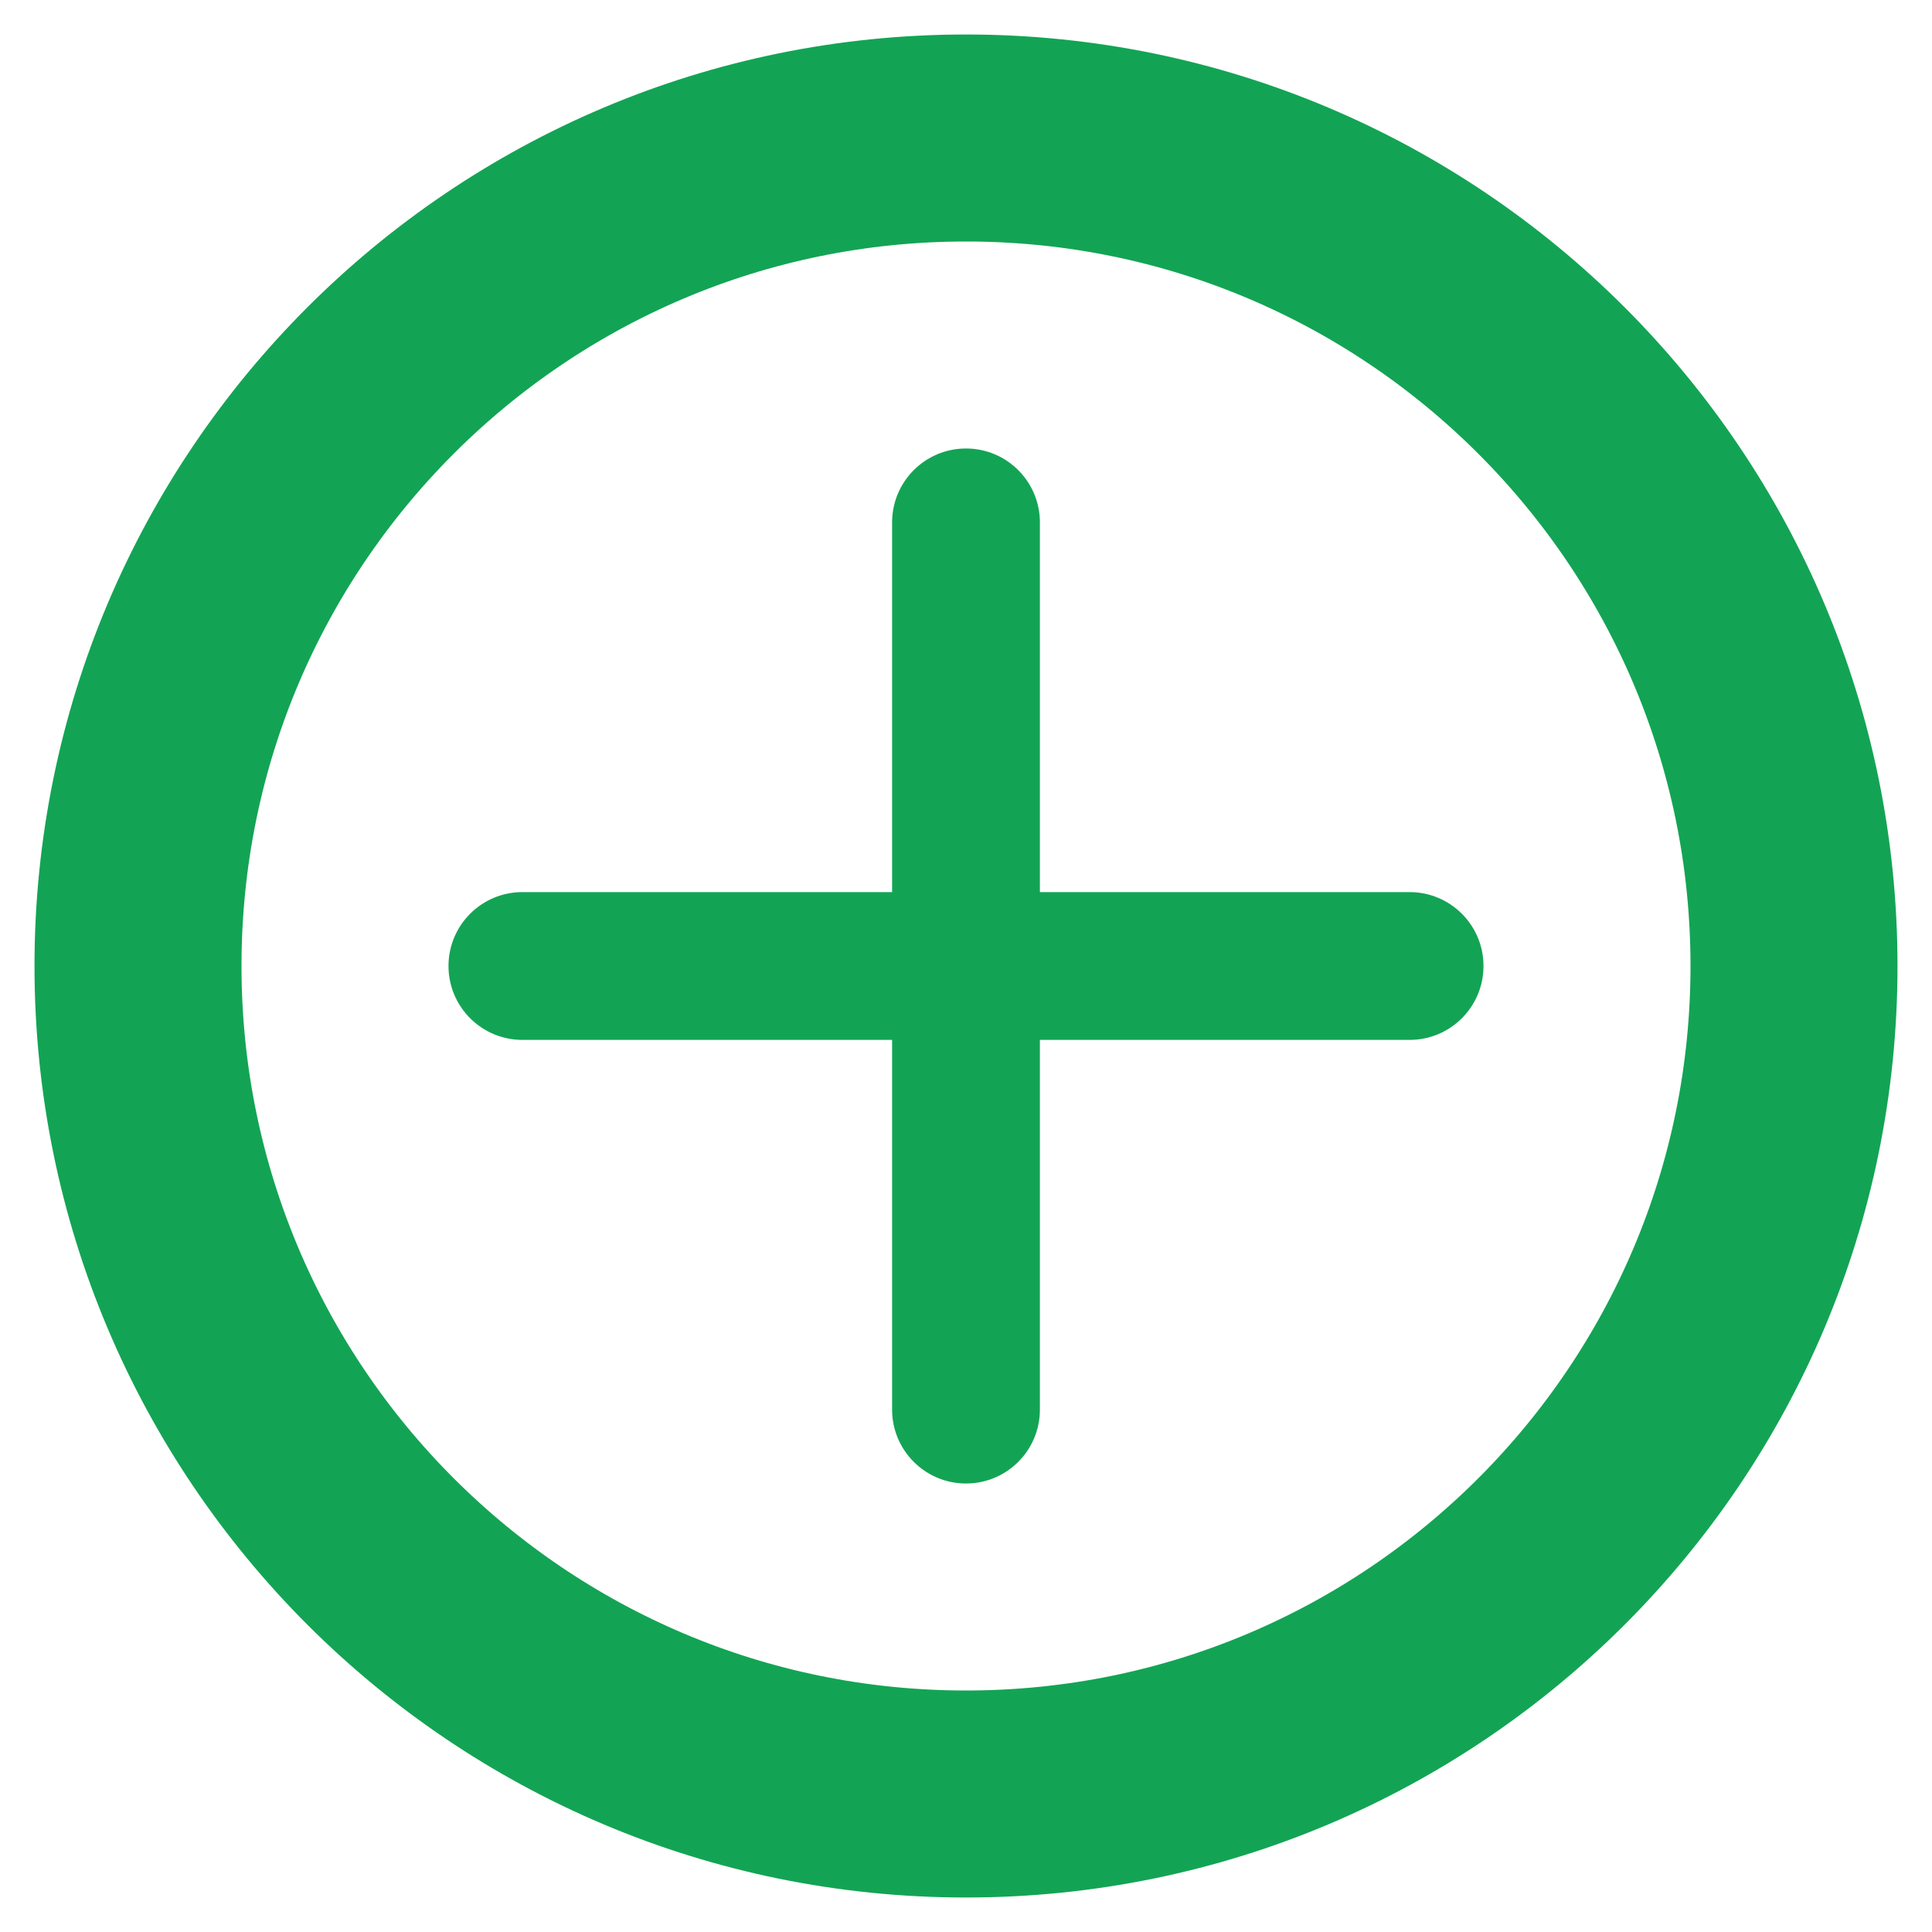
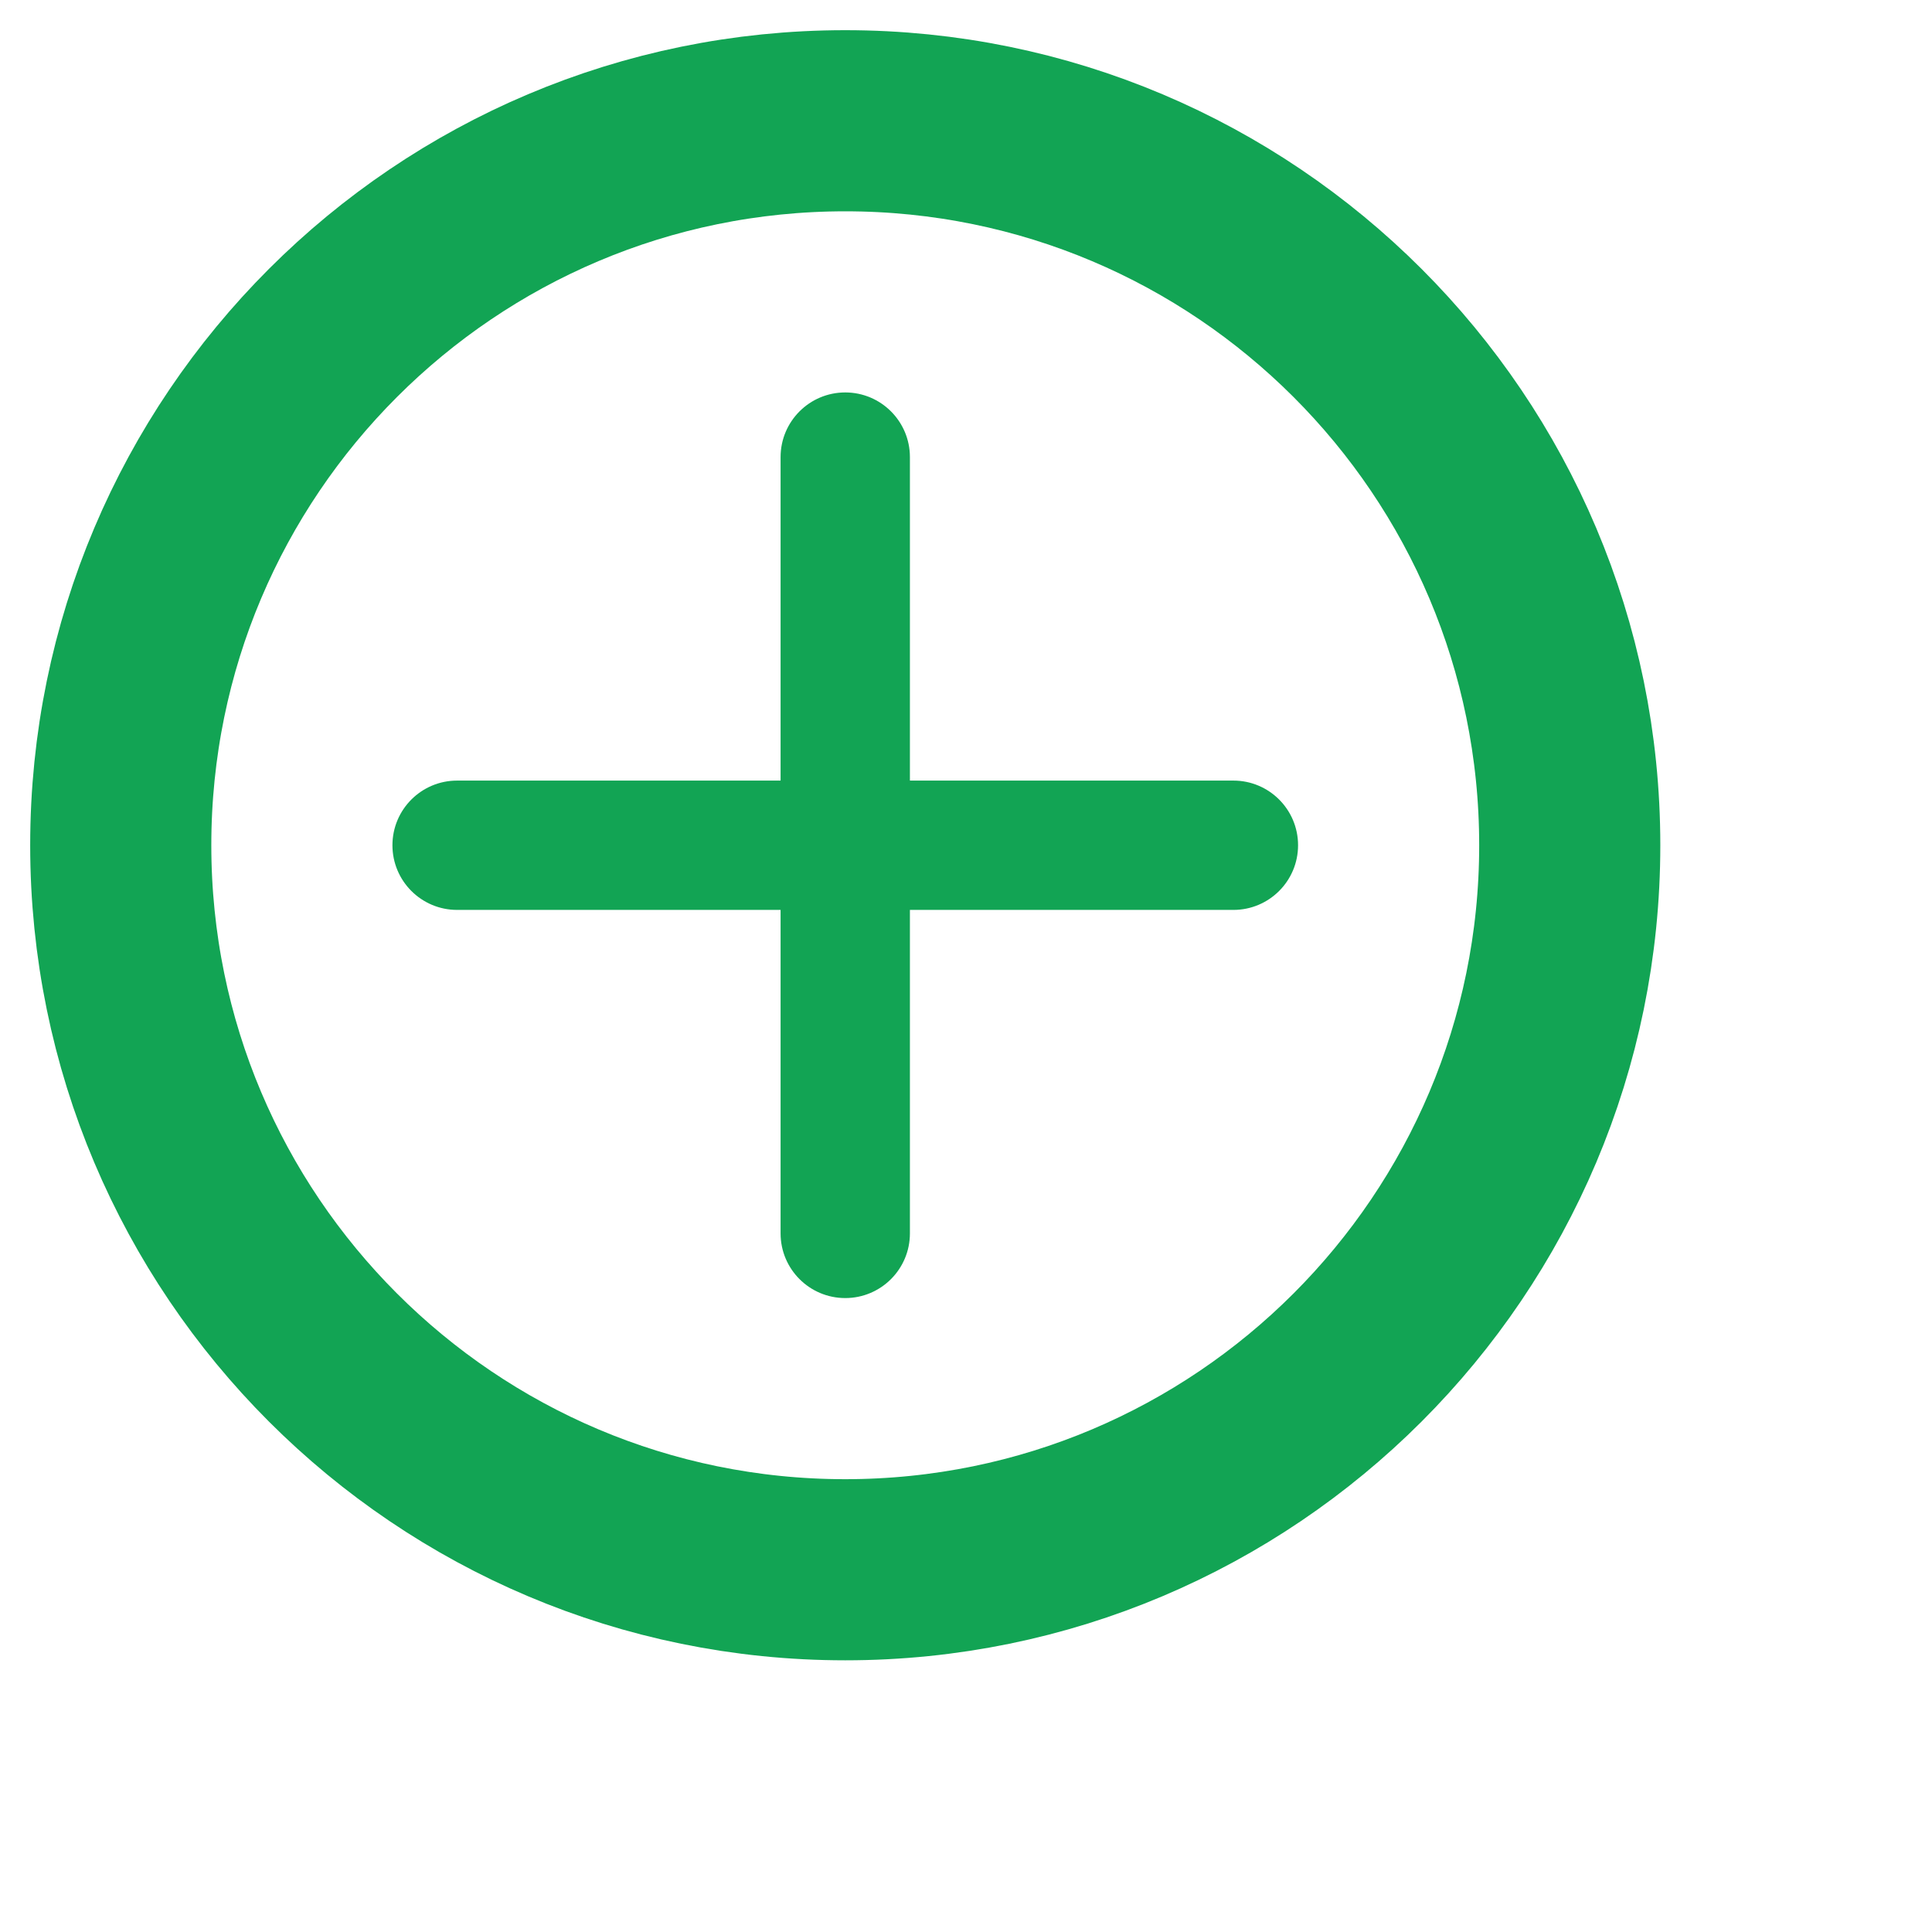
- <svg xmlns="http://www.w3.org/2000/svg" width="28" height="28" viewBox="0 0 28 28" fill="none">
+ <svg xmlns="http://www.w3.org/2000/svg" width="32" height="32" viewBox="0 0 32 32" fill="none">
  <path d="M14 2C7.373 2 2 7.373 2 14C2 20.627 7.373 26 14 26C20.627 26 26 20.627 26 14C26 7.373 20.627 2 14 2Z" stroke="#12A454" stroke-width="3" stroke-linecap="round" stroke-linejoin="round" />
  <path fill-rule="evenodd" clip-rule="evenodd" d="M14 6.5C13.408 6.5 12.929 6.98 12.929 7.571V12.929H7.571C6.98 12.929 6.5 13.408 6.5 14C6.5 14.592 6.98 15.071 7.571 15.071H12.929V20.429C12.929 21.02 13.408 21.5 14 21.5C14.592 21.5 15.071 21.02 15.071 20.429V15.071H20.429C21.02 15.071 21.5 14.592 21.5 14C21.5 13.408 21.02 12.929 20.429 12.929H15.071V7.571C15.071 6.98 14.592 6.5 14 6.5Z" fill="#12A454" />
</svg>
